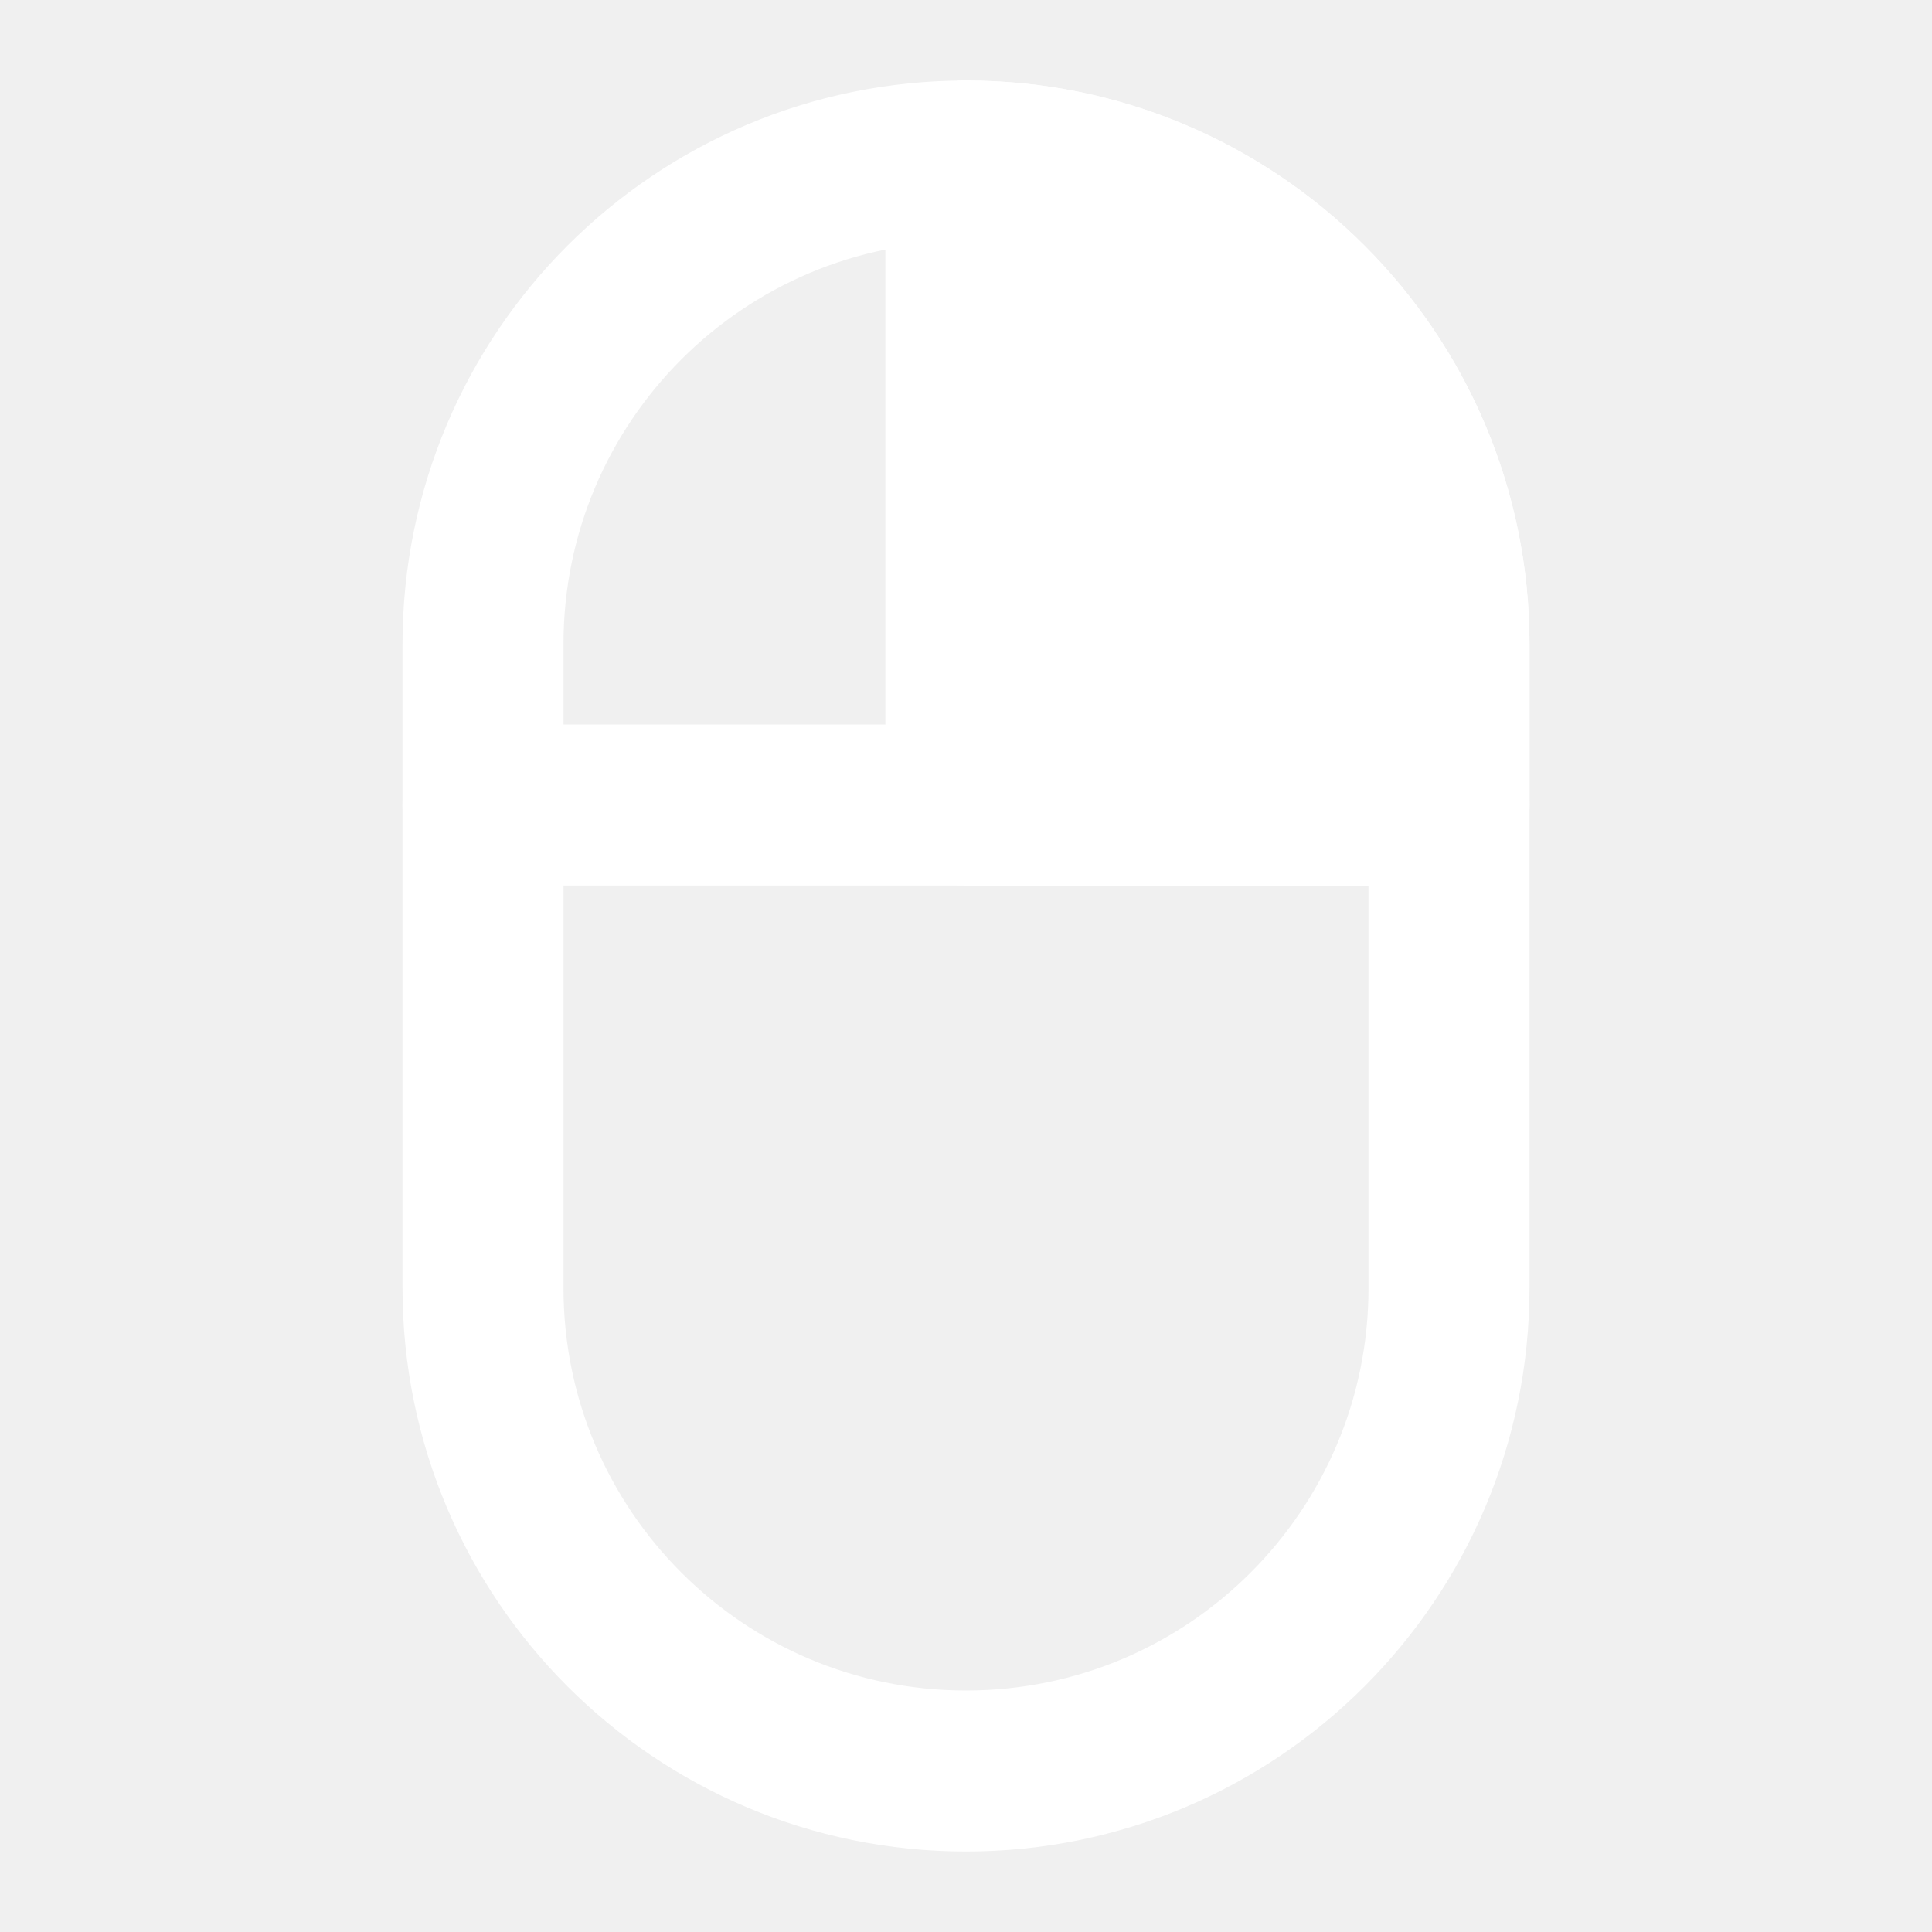
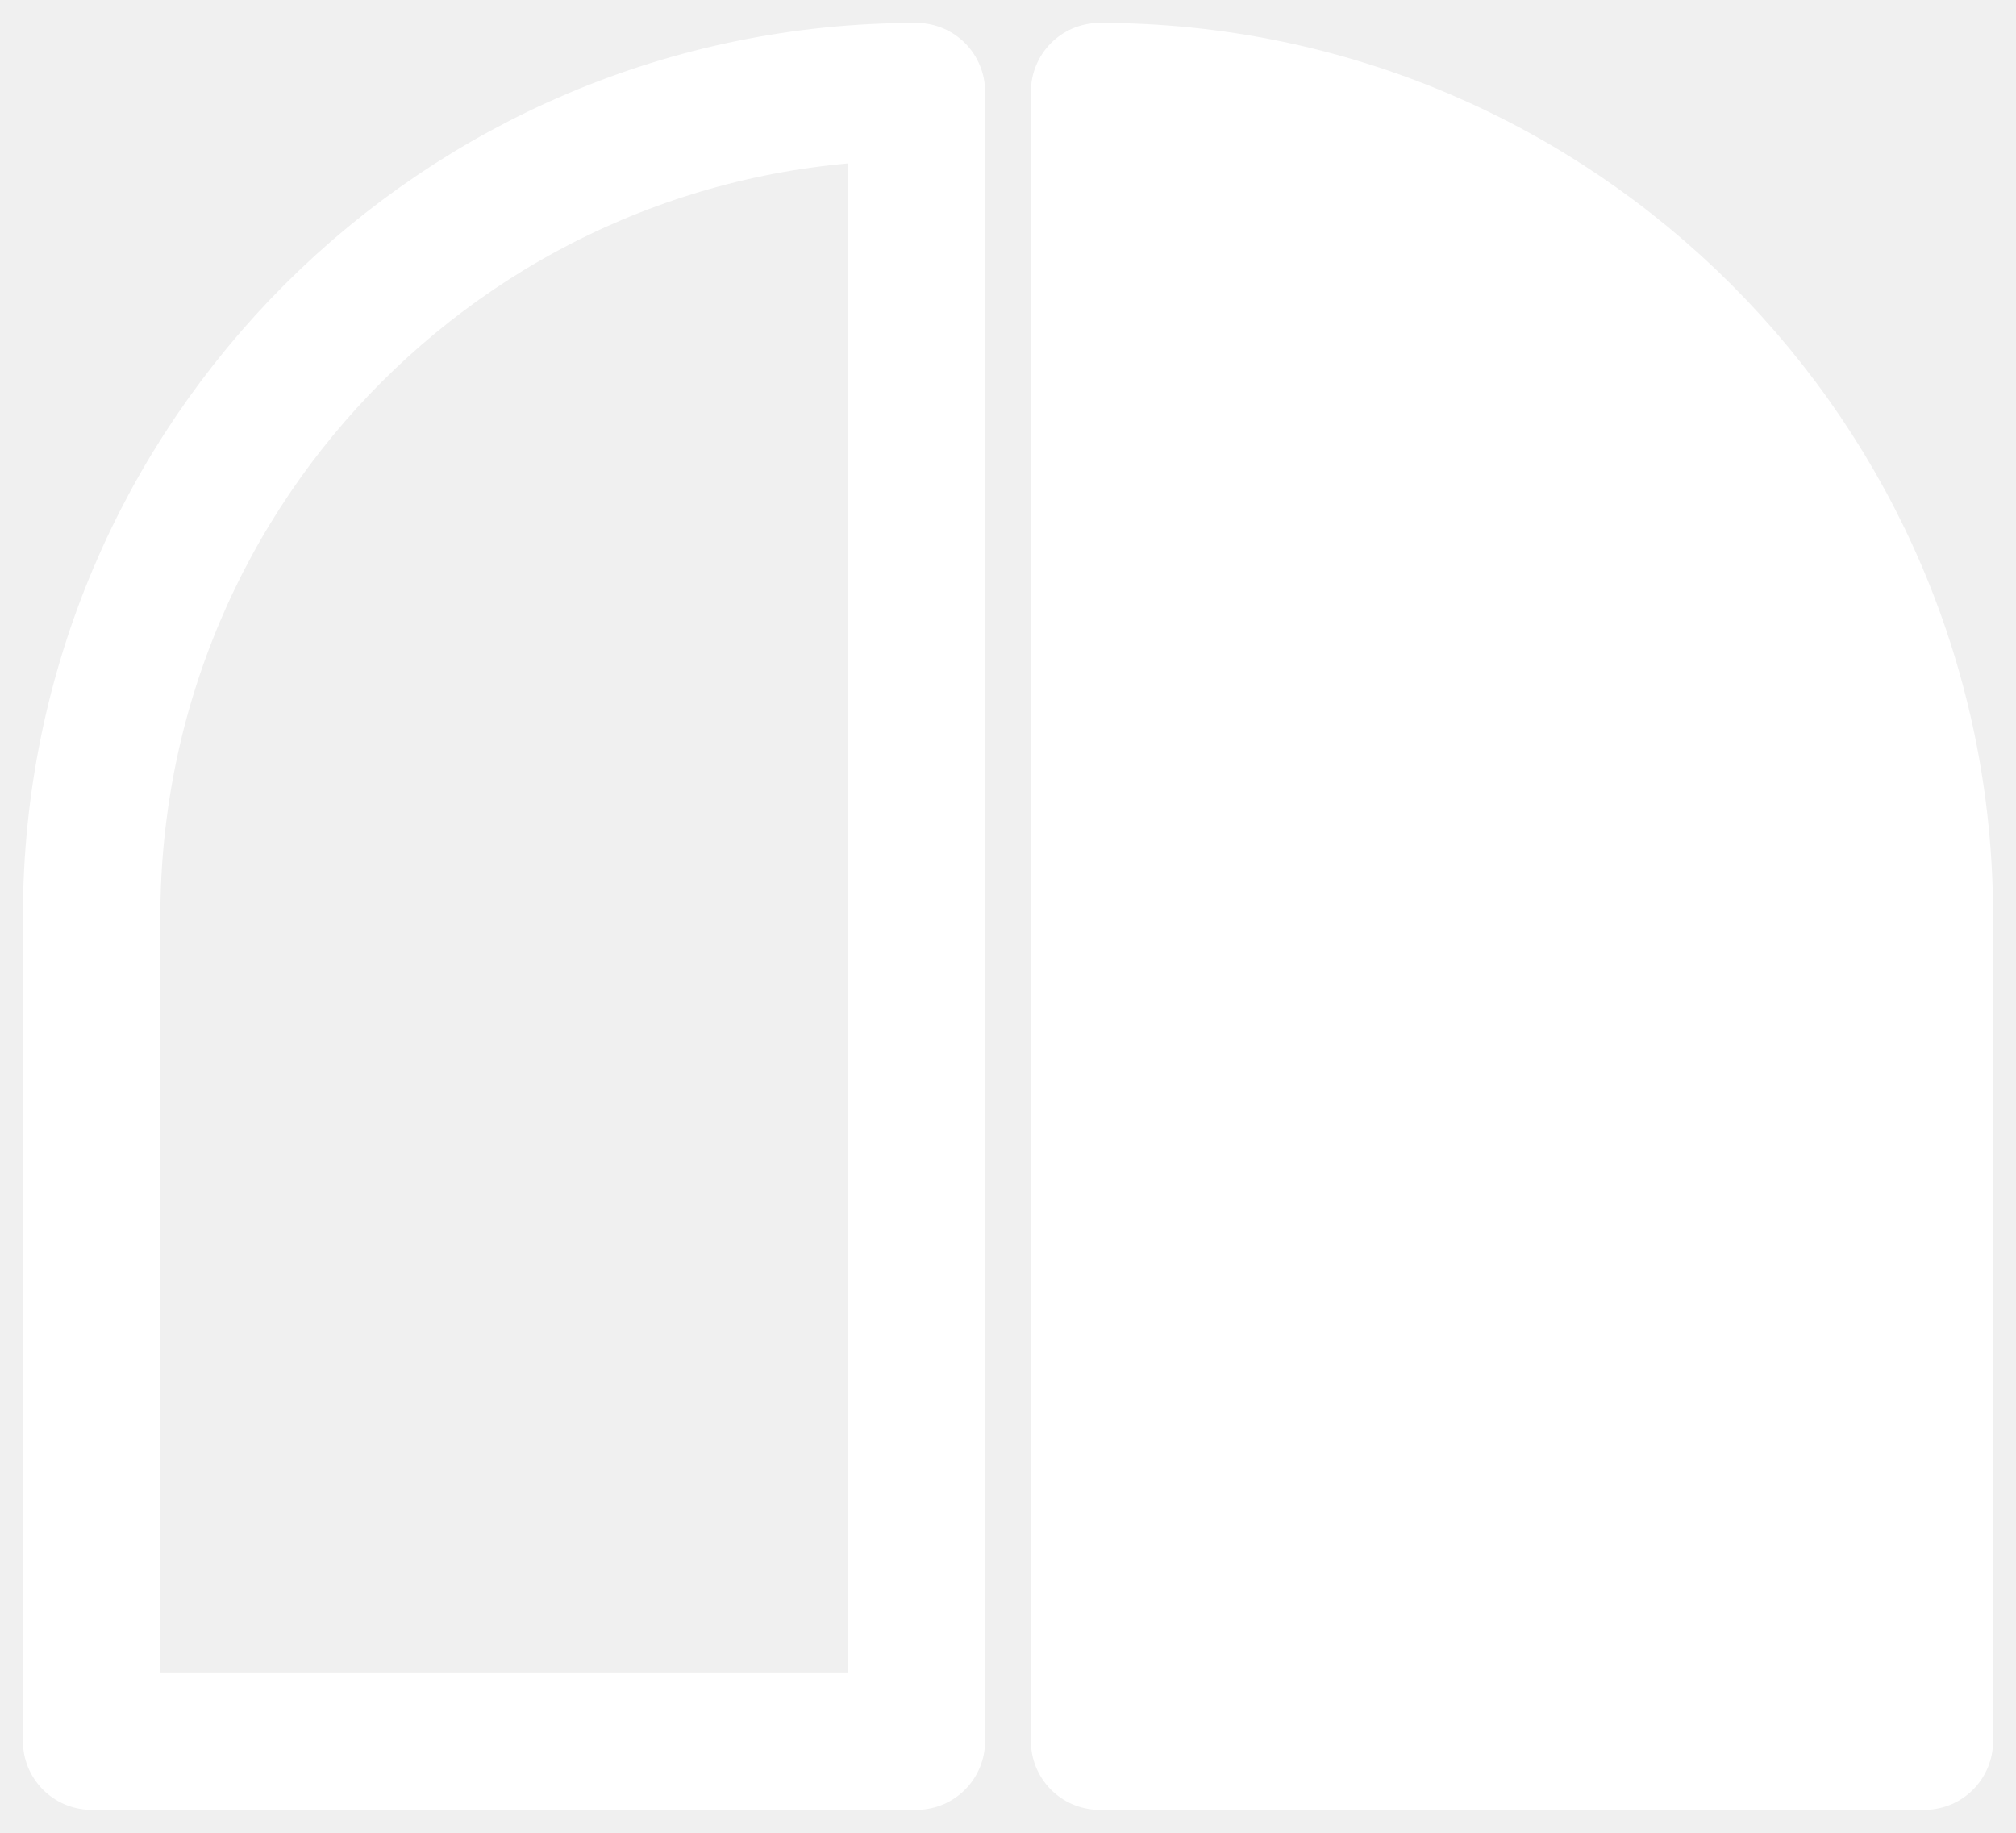
- <svg xmlns="http://www.w3.org/2000/svg" viewBox="0 0 24 24" fill="none" stroke="#FFFFFF" stroke-width="2" stroke-linecap="round" stroke-linejoin="round">
-   <rect x="6" y="2" width="12" height="20" rx="6" />
-   <path d="M6 10h12M12 2v8" />
-   <path d="M12 2a6 6 0 0 1 6 6v2h-6z" fill="#FFFFFF" />
+ <svg xmlns="http://www.w3.org/2000/svg" width="22" height="20" viewBox="-1 -1 22 20" stroke="#FFFFFF" stroke-width="1.5" stroke-linejoin="round">
+   <path d="M9 0v18H0V9A9 9 0 0 1 9 0z" fill="none" />
+   <path d="M11 0a9 9 0 0 1 9 9v9h-9z" fill="#FFFFFF" />
</svg>
